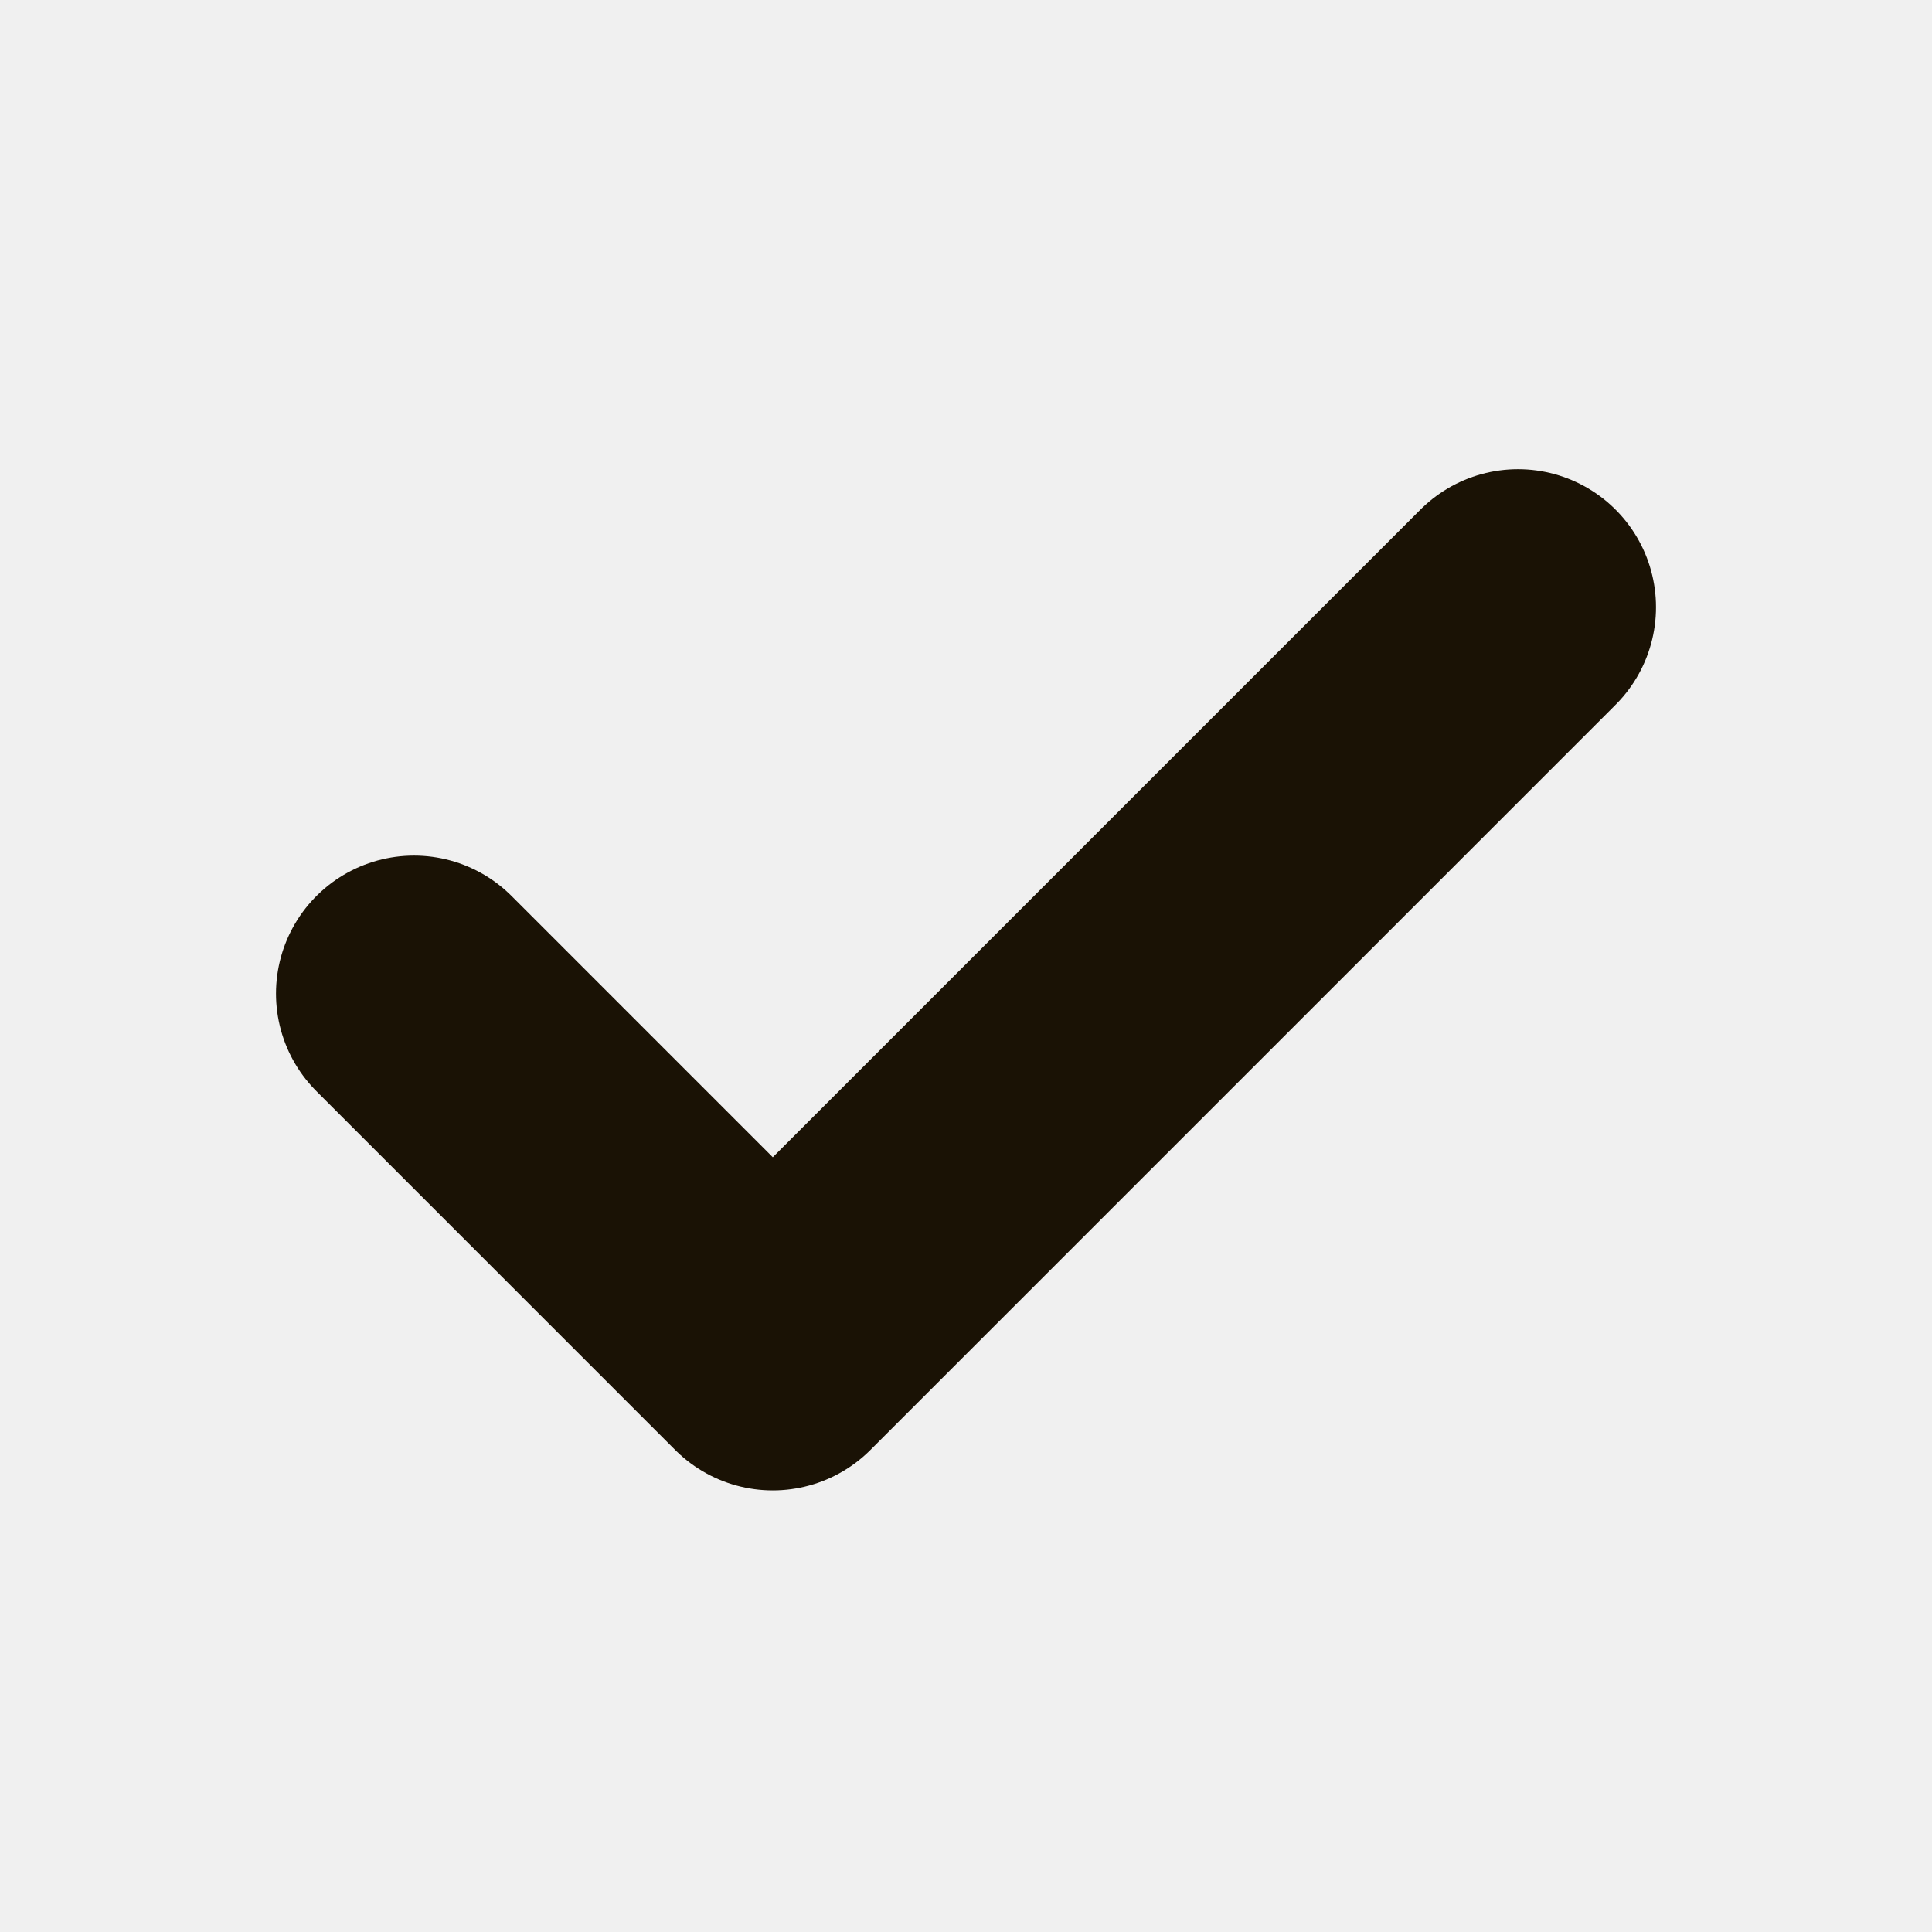
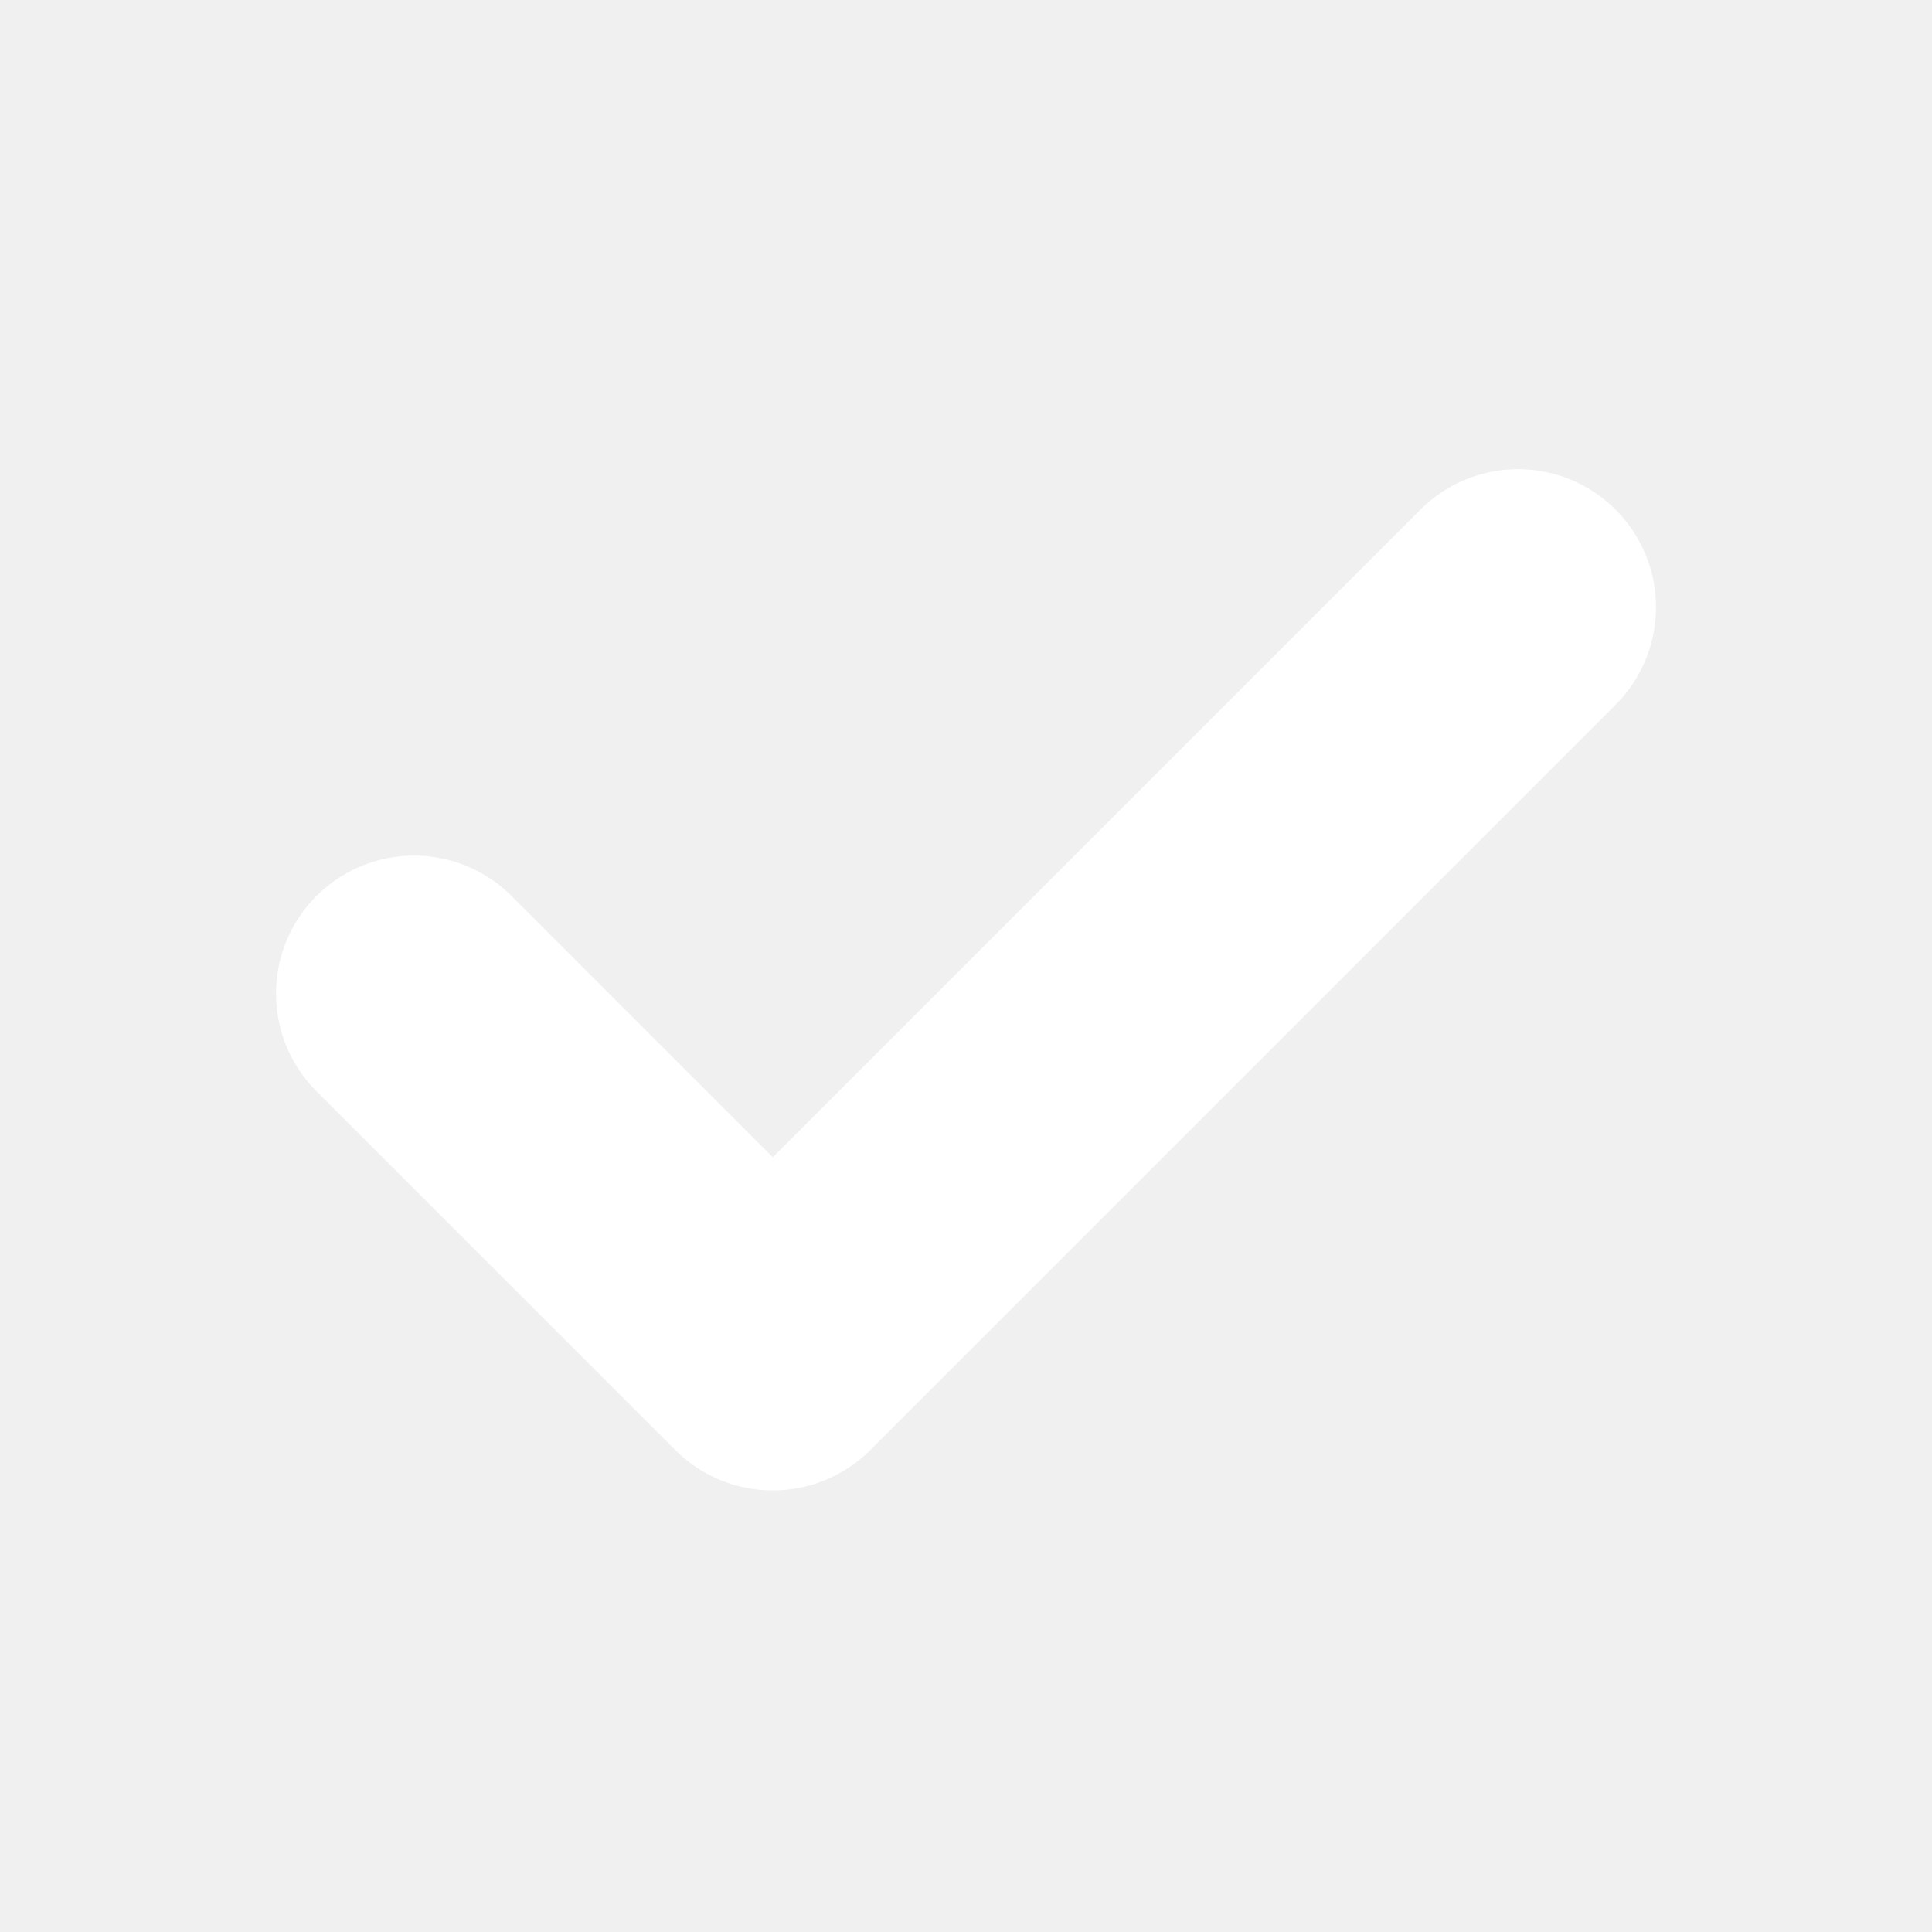
<svg xmlns="http://www.w3.org/2000/svg" width="14" height="14" viewBox="0 0 14 14">
-   <path d="M3 7.2l2.6 2.6L11 4.4" fill="none" stroke="#1a1205" stroke-width="2" stroke-linecap="round" stroke-linejoin="round" />
+   <path d="M3 7.2l2.6 2.6L11 4.4" fill="none" stroke="#ffffff" stroke-width="2" stroke-linecap="round" stroke-linejoin="round" />
</svg>
